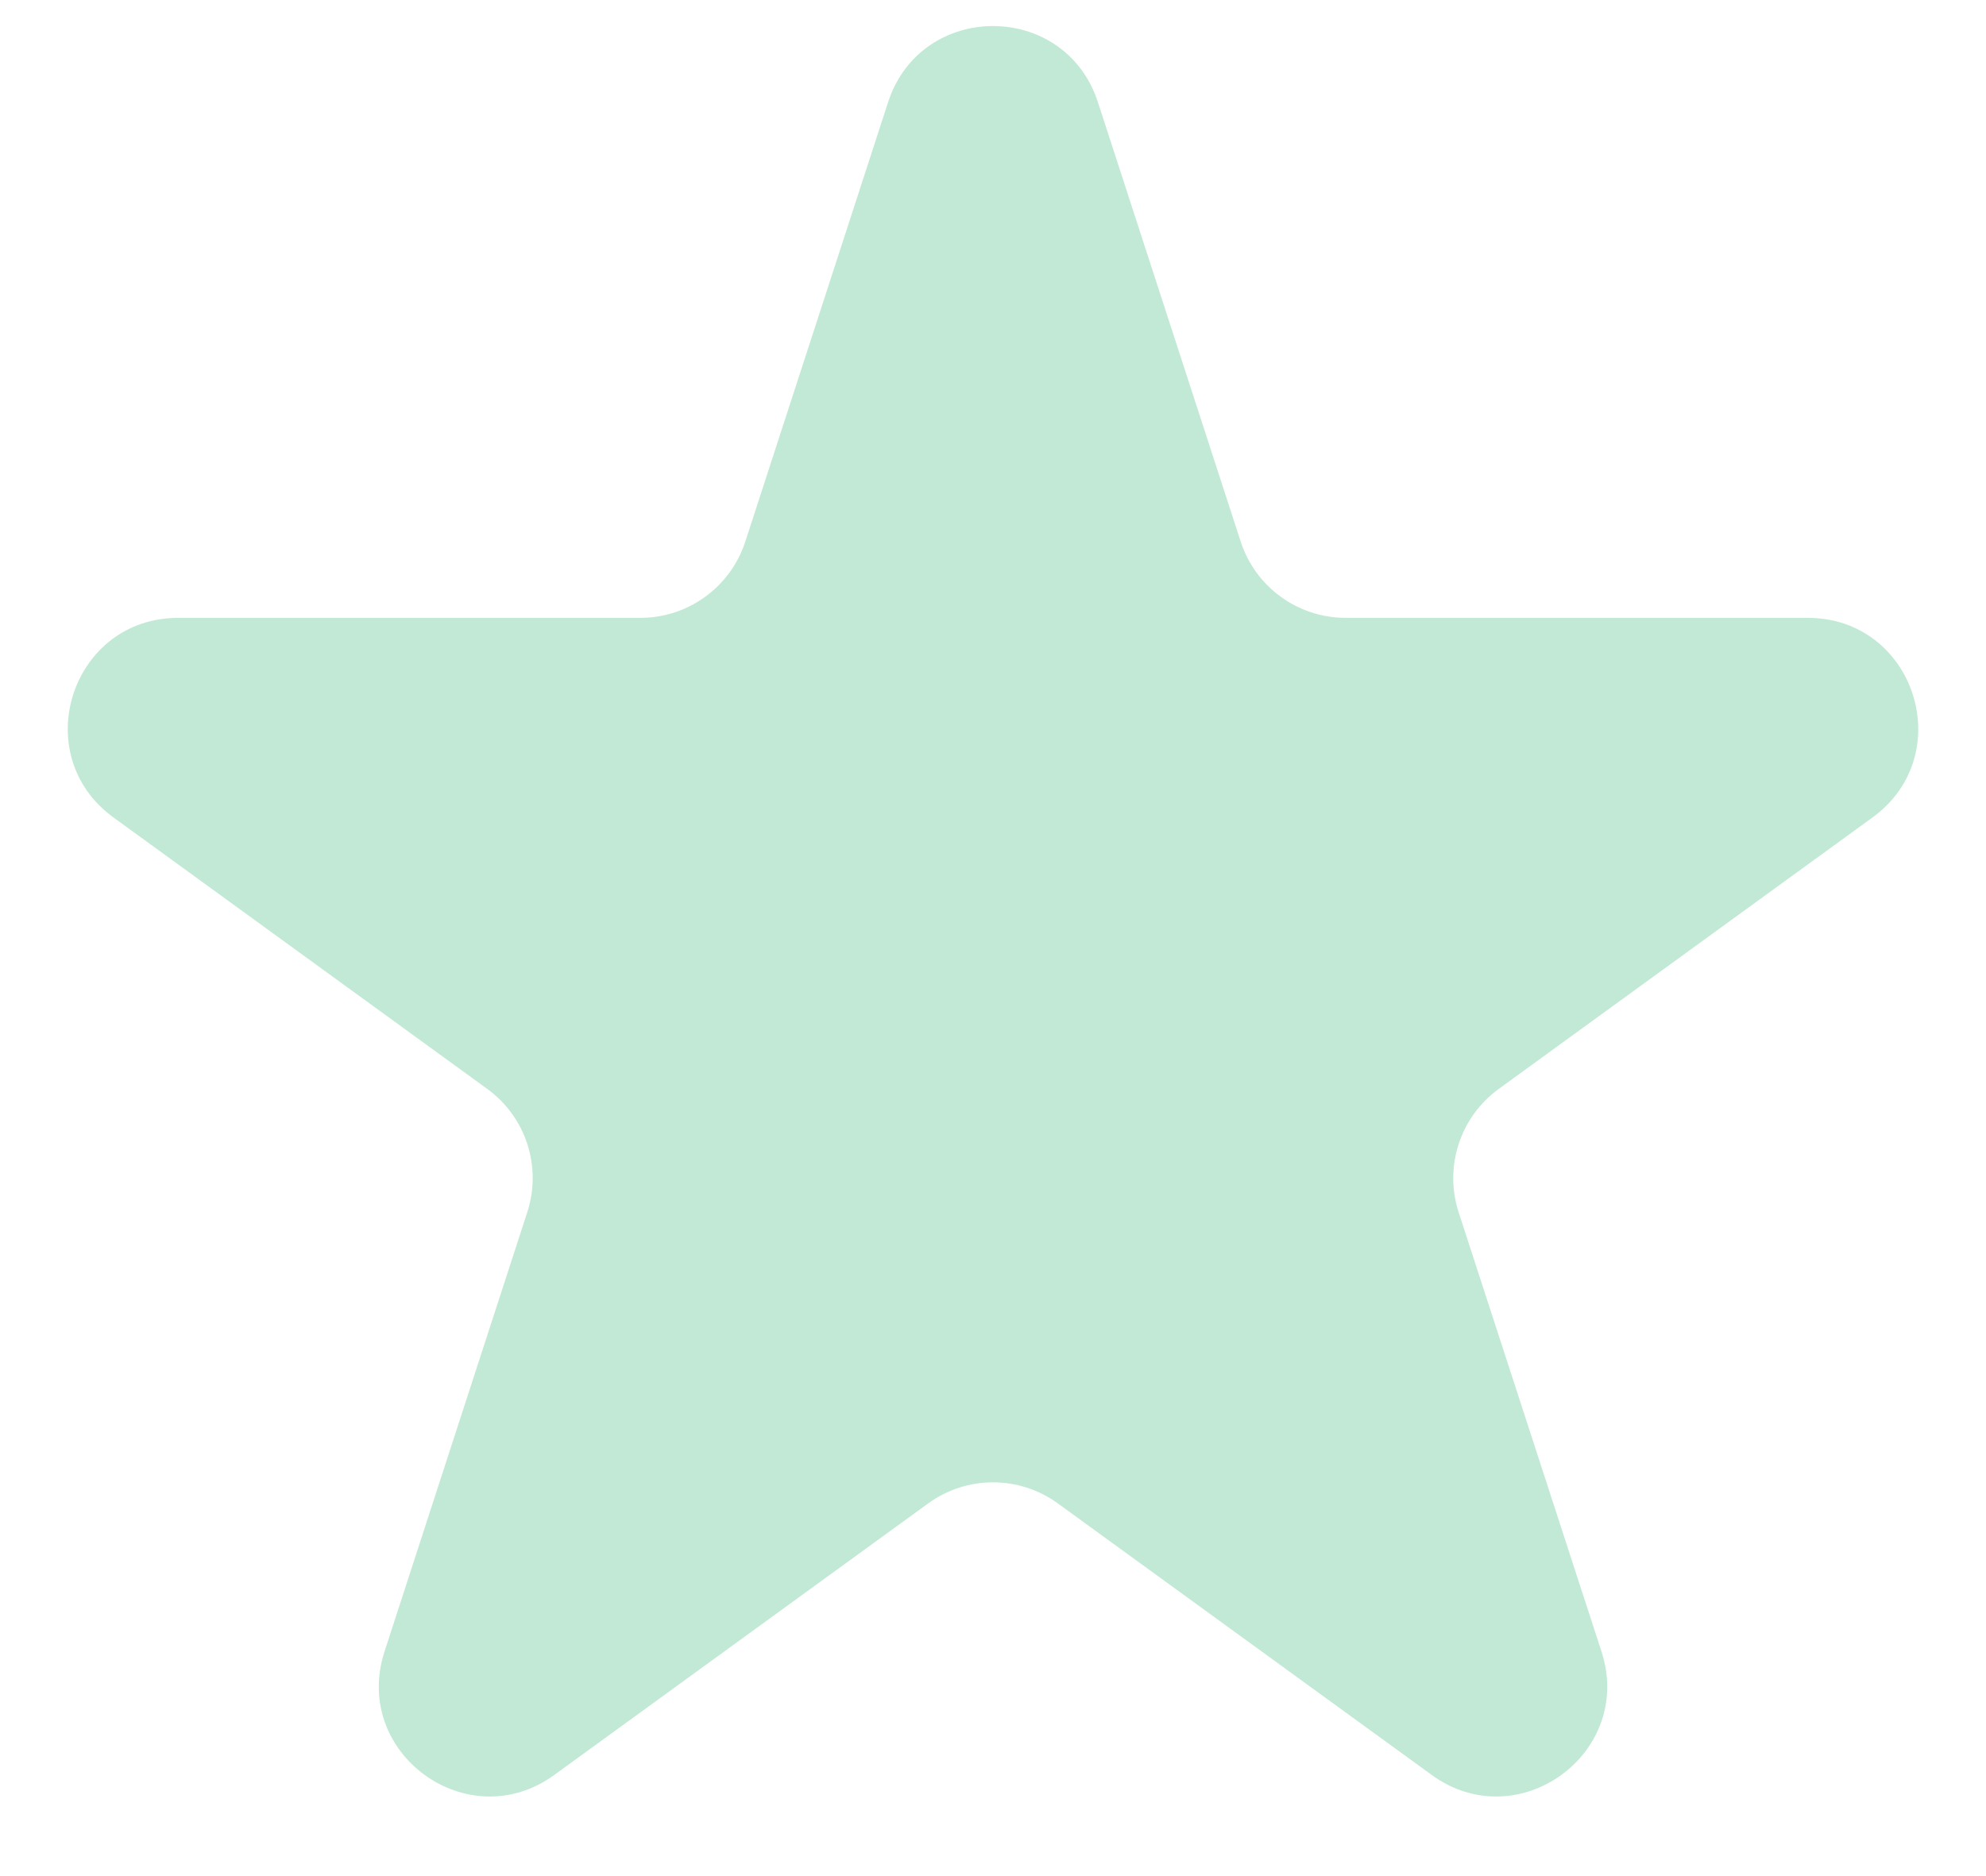
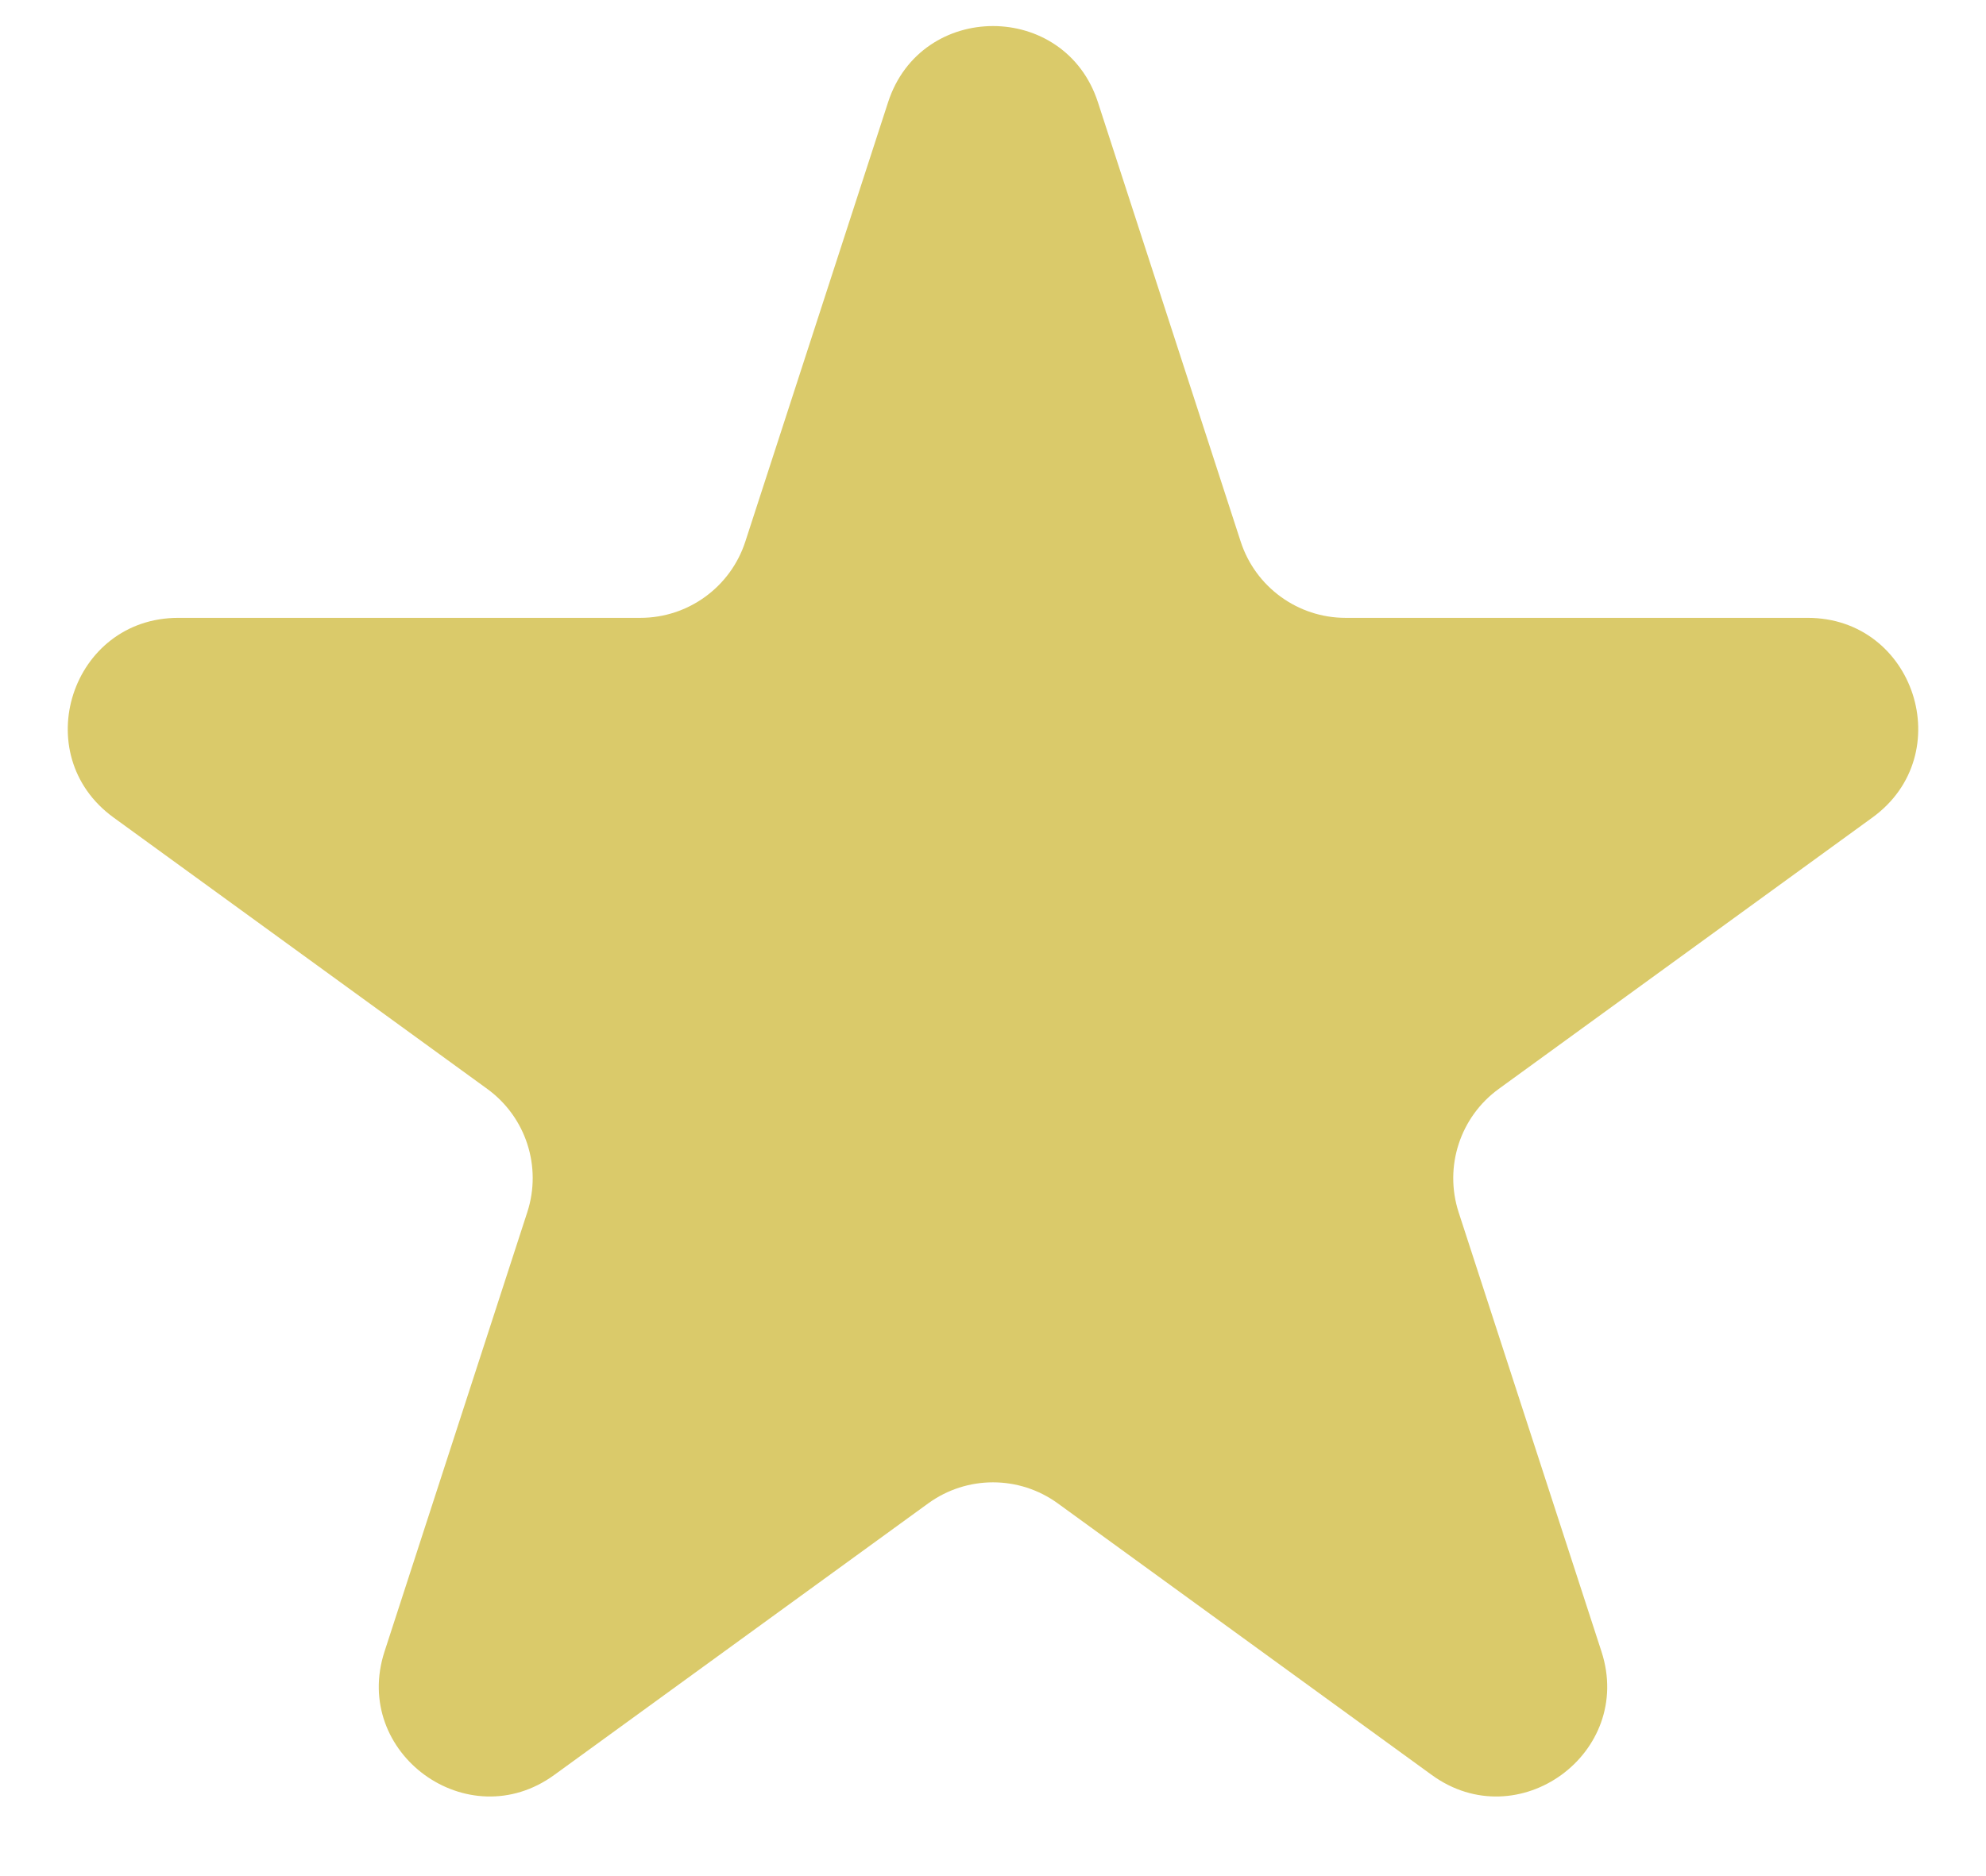
<svg xmlns="http://www.w3.org/2000/svg" width="18" height="17" viewBox="0 0 18 17" fill="none">
-   <path d="M8.049 0.927C8.348 0.006 9.652 0.006 9.951 0.927L11.245 4.91C11.379 5.322 11.763 5.601 12.196 5.601H16.384C17.353 5.601 17.755 6.84 16.972 7.41L13.584 9.871C13.233 10.126 13.087 10.577 13.22 10.989L14.515 14.972C14.814 15.893 13.759 16.66 12.976 16.09L9.588 13.629C9.237 13.374 8.763 13.374 8.412 13.629L5.024 16.09C4.241 16.66 3.186 15.893 3.485 14.972L4.779 10.989C4.913 10.577 4.767 10.126 4.416 9.871L1.028 7.41C0.245 6.84 0.647 5.601 1.616 5.601H5.804C6.237 5.601 6.621 5.322 6.755 4.91L8.049 0.927Z" fill="#4FBF8B" fill-opacity="0.35" />
+   <path d="M8.049 0.927C8.348 0.006 9.652 0.006 9.951 0.927L11.245 4.91C11.379 5.322 11.763 5.601 12.196 5.601H16.384C17.353 5.601 17.755 6.84 16.972 7.41L13.584 9.871C13.233 10.126 13.087 10.577 13.22 10.989L14.515 14.972C14.814 15.893 13.759 16.66 12.976 16.09L9.588 13.629C9.237 13.374 8.763 13.374 8.412 13.629L5.024 16.09C4.241 16.66 3.186 15.893 3.485 14.972L4.779 10.989C4.913 10.577 4.767 10.126 4.416 9.871L1.028 7.41C0.245 6.84 0.647 5.601 1.616 5.601H5.804C6.237 5.601 6.621 5.322 6.755 4.91L8.049 0.927Z" fill="#daca6a" />
</svg>
